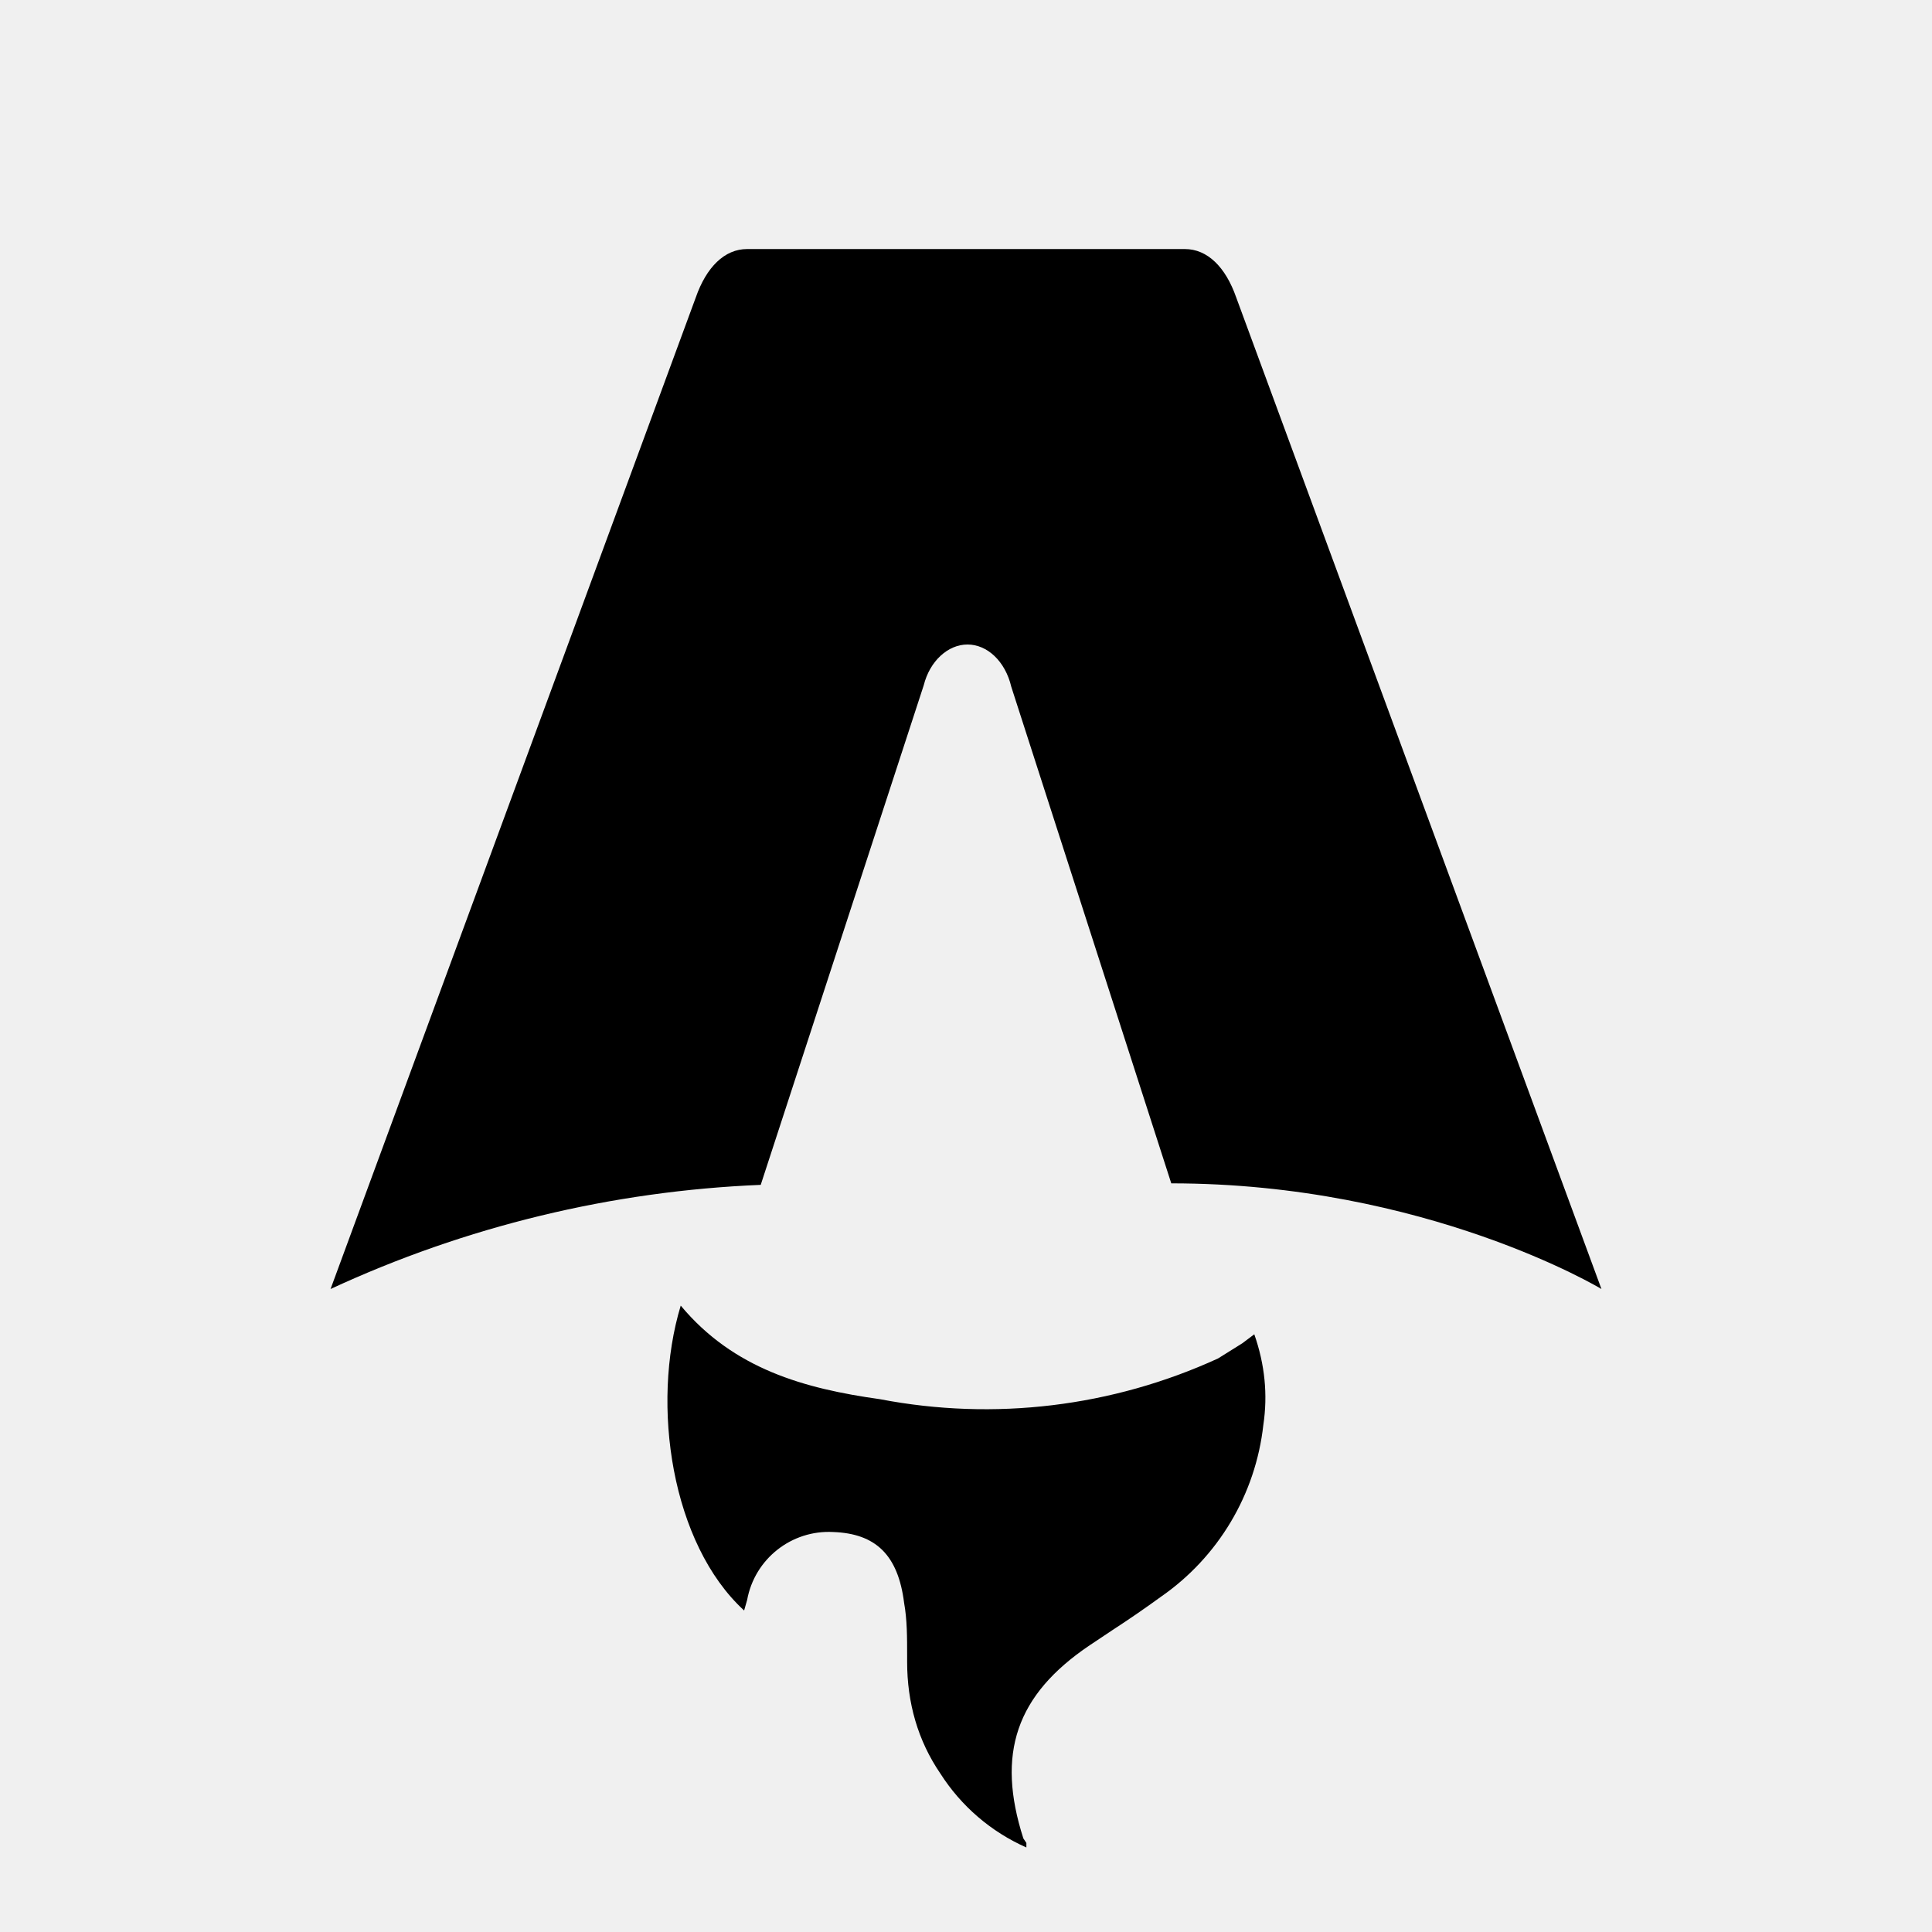
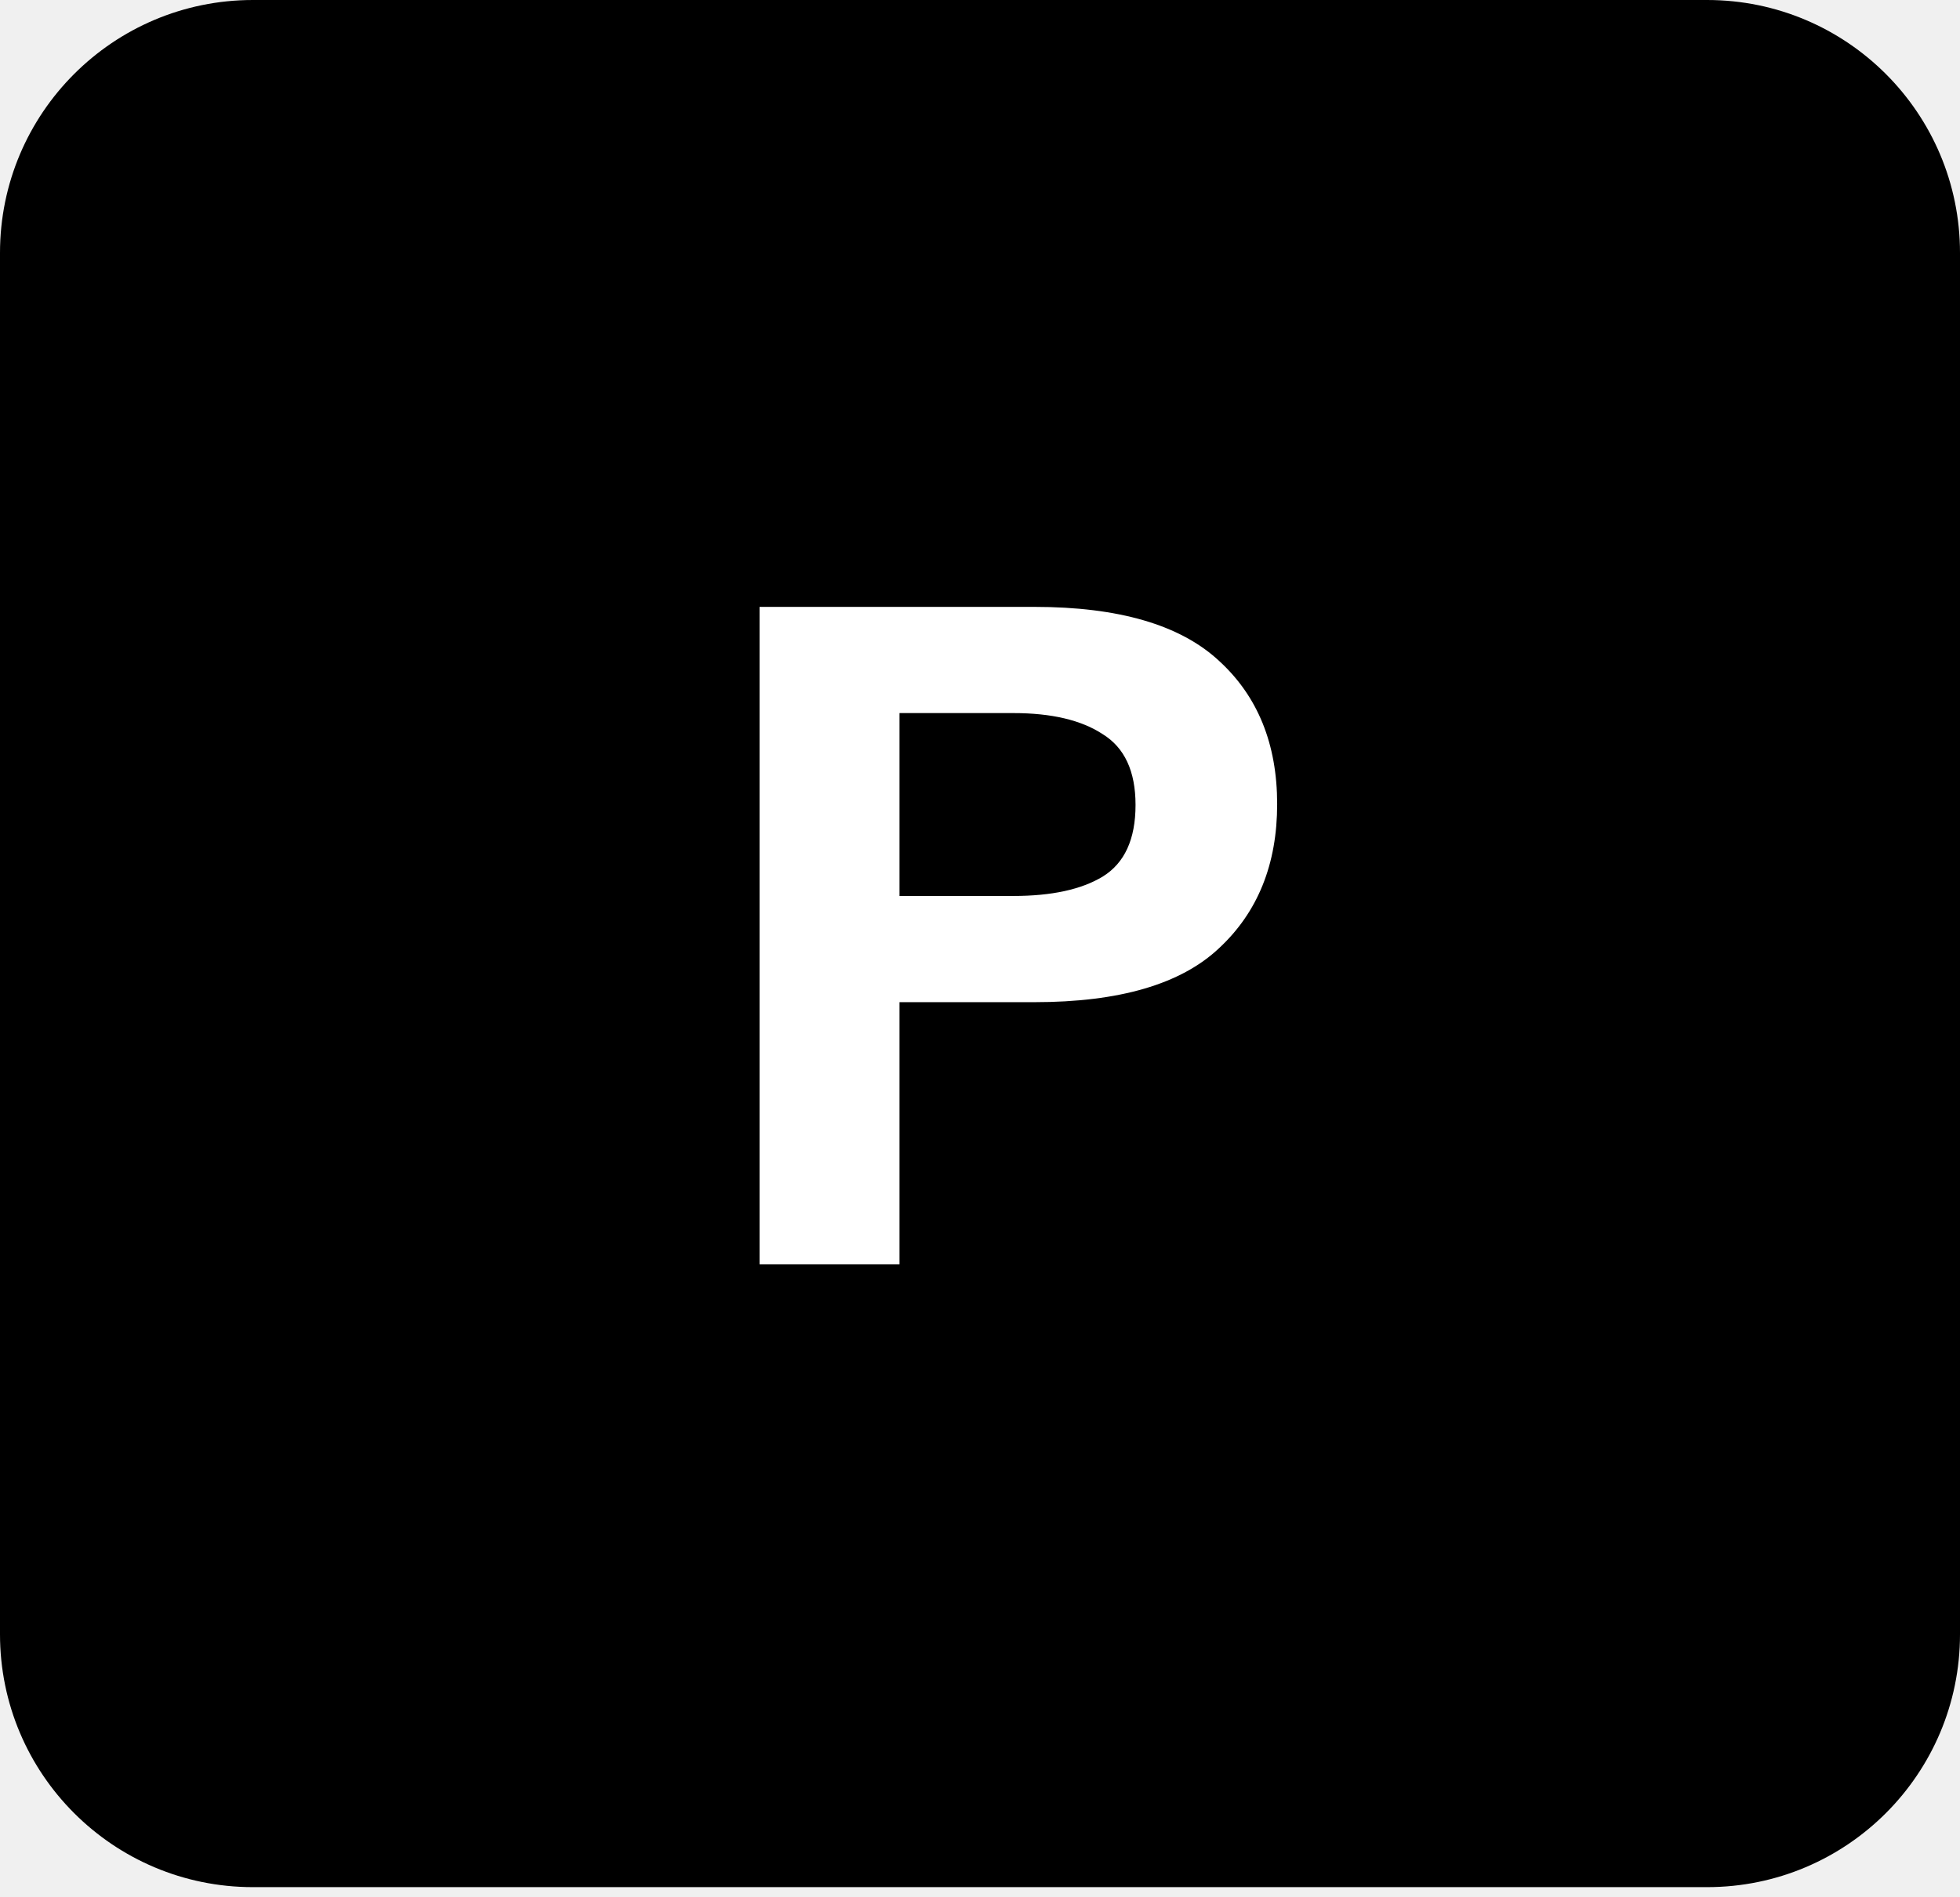
- <svg xmlns="http://www.w3.org/2000/svg" fill="none" viewBox="0 0 128 128">
-   <path d="M50.4 78.5a75.1 75.1 0 0 0-28.5 6.9l24.2-65.7c.7-2 1.9-3.2 3.4-3.2h29c1.5 0 2.7 1.2 3.4 3.2l24.2 65.7s-11.6-7-28.5-7L67 45.5c-.4-1.7-1.6-2.8-2.9-2.8-1.3 0-2.5 1.1-2.9 2.7L50.4 78.5Zm-1.1 28.2Zm-4.2-20.2c-2 6.6-.6 15.8 4.2 20.2a17.5 17.5 0 0 1 .2-.7 5.5 5.5 0 0 1 5.7-4.5c2.8.1 4.3 1.5 4.7 4.7.2 1.1.2 2.3.2 3.5v.4c0 2.7.7 5.2 2.2 7.4a13 13 0 0 0 5.7 4.9v-.3l-.2-.3c-1.8-5.6-.5-9.5 4.4-12.8l1.5-1a73 73 0 0 0 3.2-2.2 16 16 0 0 0 6.8-11.4c.3-2 .1-4-.6-6l-.8.6-1.6 1a37 37 0 0 1-22.4 2.7c-5-.7-9.7-2-13.2-6.2Z" />
-   <style>
-         path { fill: #000; }
-         @media (prefers-color-scheme: dark) {
-             path { fill: #FFF; }
-         }
-     </style>
+ <svg xmlns="http://www.w3.org/2000/svg" width="31" height="30" viewBox="0 0 31 30" fill="none">
+   <rect width="31" height="29.852" rx="4" fill="black" />
+   <path d="M12.013 20V9.6H16.36C17.693 9.6 18.667 9.884 19.28 10.453C19.893 11.013 20.2 11.769 20.2 12.72C20.2 13.671 19.893 14.431 19.28 15C18.676 15.569 17.702 15.853 16.36 15.853H14.227V20H12.013ZM14.227 14.173H16.027C16.631 14.173 17.102 14.071 17.44 13.867C17.787 13.653 17.96 13.276 17.96 12.733C17.96 12.2 17.787 11.827 17.44 11.613C17.102 11.391 16.631 11.28 16.027 11.28H14.227V14.173Z" fill="white" />
</svg>
